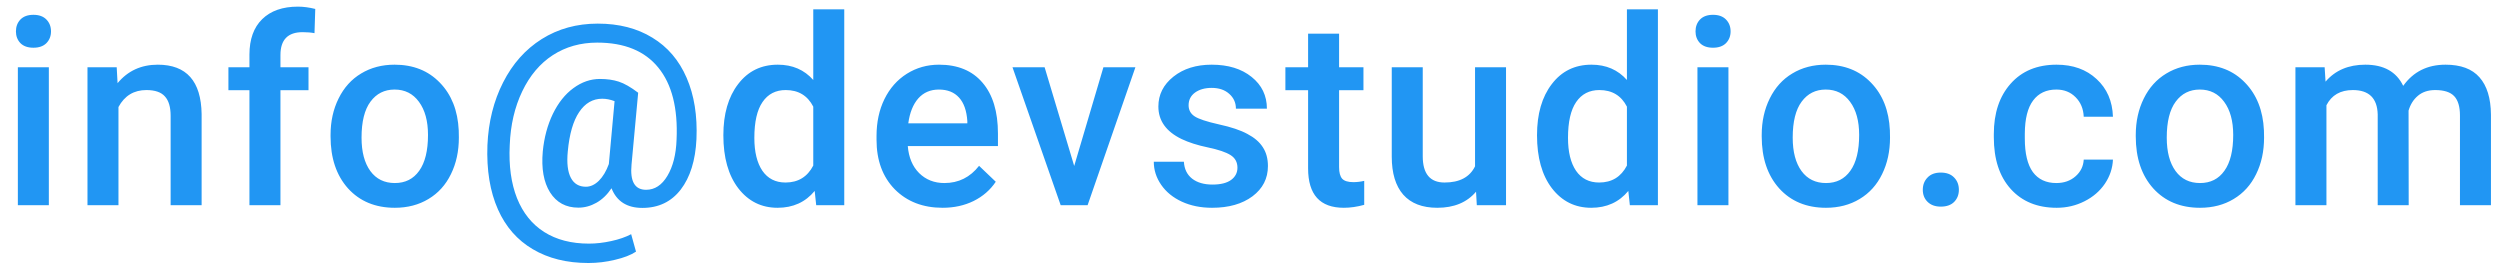
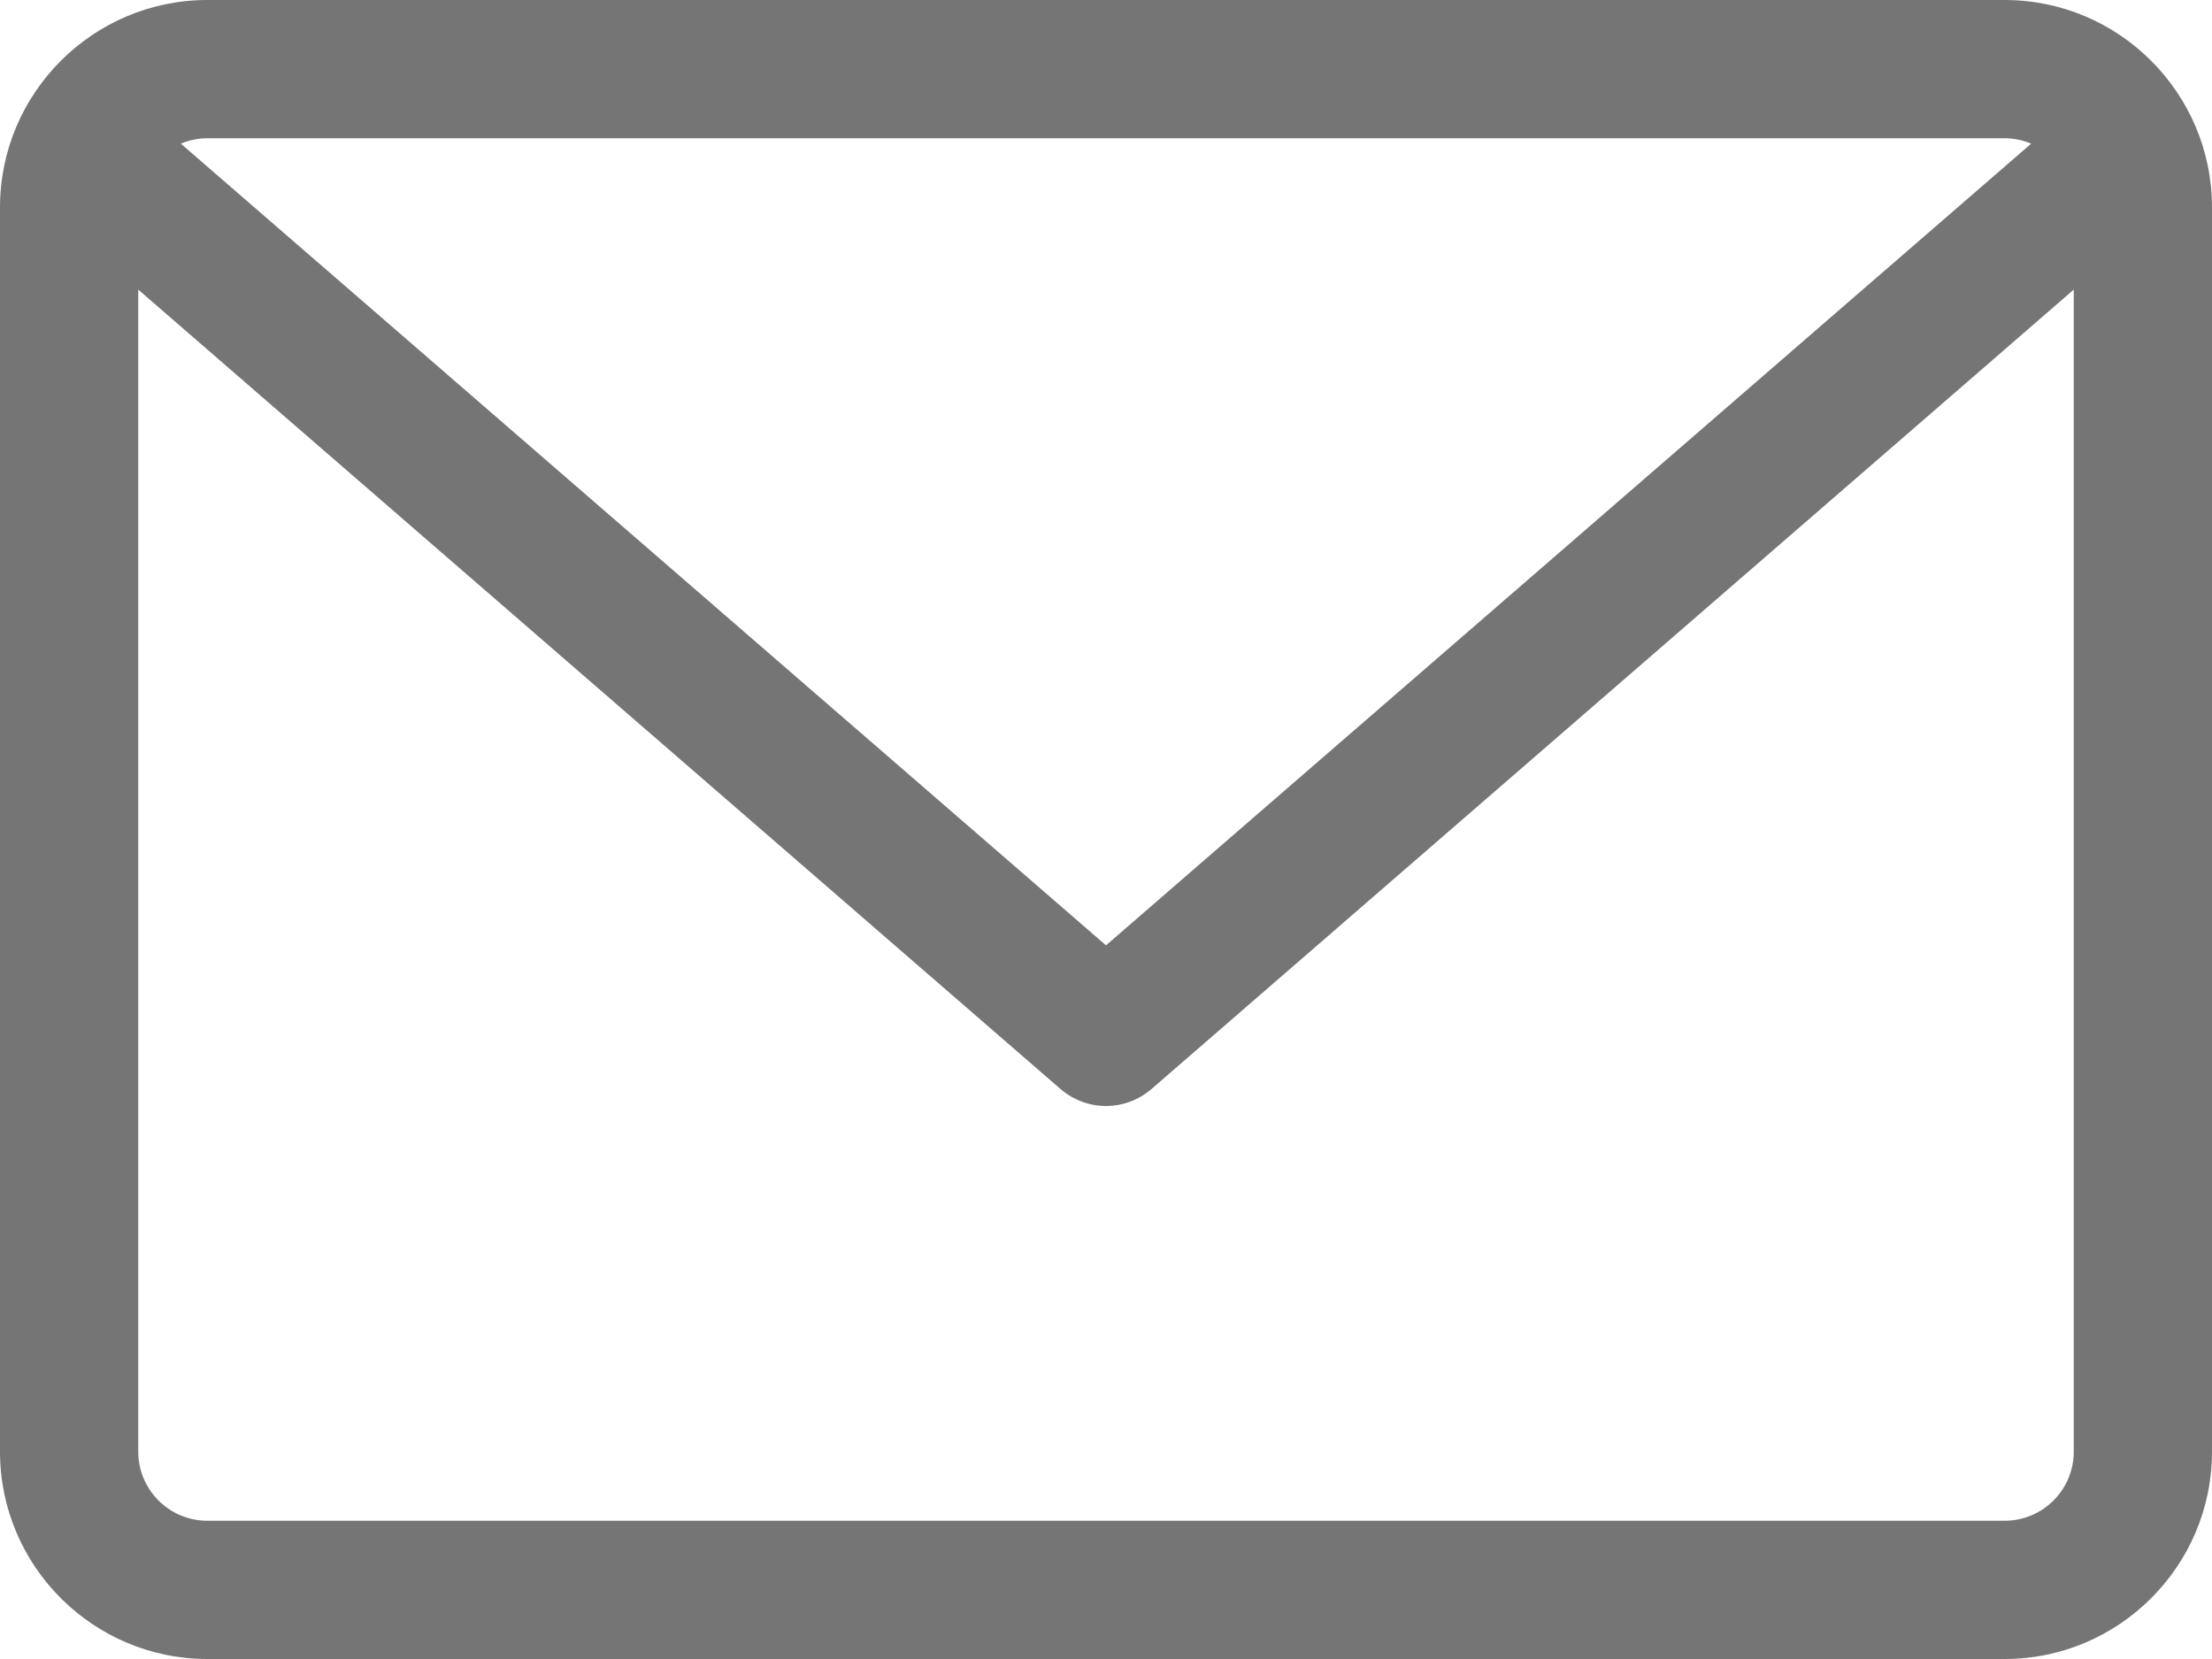
- <svg xmlns="http://www.w3.org/2000/svg" width="134" height="15" viewBox="0 0 134 15" fill="none">
-   <path d="M2.618 11H0.957V3.604H2.618V11ZM0.854 1.683C0.854 1.427 0.934 1.215 1.094 1.047C1.258 0.878 1.49 0.794 1.791 0.794C2.092 0.794 2.324 0.878 2.488 1.047C2.652 1.215 2.734 1.427 2.734 1.683C2.734 1.933 2.652 2.143 2.488 2.312C2.324 2.476 2.092 2.558 1.791 2.558C1.49 2.558 1.258 2.476 1.094 2.312C0.934 2.143 0.854 1.933 0.854 1.683ZM6.255 3.604L6.302 4.458C6.849 3.797 7.567 3.467 8.456 3.467C9.996 3.467 10.78 4.349 10.807 6.112V11H9.146V6.208C9.146 5.739 9.044 5.392 8.839 5.169C8.638 4.941 8.308 4.827 7.847 4.827C7.177 4.827 6.678 5.13 6.35 5.736V11H4.689V3.604H6.255ZM13.37 11V4.834H12.243V3.604H13.37V2.927C13.37 2.106 13.598 1.473 14.054 1.026C14.51 0.58 15.148 0.356 15.968 0.356C16.26 0.356 16.57 0.397 16.898 0.479L16.857 1.778C16.675 1.742 16.463 1.724 16.221 1.724C15.428 1.724 15.032 2.132 15.032 2.947V3.604H16.536V4.834H15.032V11H13.37ZM17.718 7.233C17.718 6.509 17.861 5.857 18.149 5.278C18.436 4.695 18.839 4.248 19.359 3.938C19.878 3.624 20.475 3.467 21.15 3.467C22.148 3.467 22.956 3.788 23.576 4.431C24.201 5.073 24.538 5.925 24.588 6.987L24.595 7.377C24.595 8.106 24.454 8.758 24.171 9.332C23.893 9.906 23.492 10.351 22.968 10.665C22.448 10.979 21.847 11.137 21.163 11.137C20.12 11.137 19.283 10.79 18.654 10.098C18.03 9.4 17.718 8.473 17.718 7.315V7.233ZM19.379 7.377C19.379 8.138 19.536 8.735 19.851 9.168C20.165 9.596 20.603 9.811 21.163 9.811C21.724 9.811 22.159 9.592 22.469 9.154C22.783 8.717 22.941 8.076 22.941 7.233C22.941 6.486 22.779 5.894 22.455 5.456C22.136 5.019 21.701 4.8 21.15 4.8C20.607 4.8 20.177 5.016 19.858 5.449C19.539 5.878 19.379 6.52 19.379 7.377ZM37.33 7.459C37.275 8.598 36.995 9.498 36.489 10.159C35.983 10.815 35.297 11.144 34.431 11.144C33.607 11.144 33.055 10.793 32.777 10.091C32.545 10.437 32.274 10.697 31.964 10.87C31.658 11.043 31.337 11.13 31 11.13C30.334 11.13 29.829 10.856 29.482 10.31C29.14 9.763 29.011 9.031 29.093 8.115C29.166 7.372 29.346 6.702 29.633 6.105C29.924 5.508 30.291 5.048 30.733 4.725C31.18 4.396 31.654 4.232 32.155 4.232C32.538 4.232 32.875 4.28 33.167 4.376C33.463 4.472 33.809 4.67 34.206 4.971L33.85 8.819C33.764 9.722 34.024 10.173 34.63 10.173C35.095 10.173 35.475 9.924 35.771 9.428C36.072 8.926 36.236 8.279 36.264 7.486C36.341 5.805 36.015 4.517 35.286 3.624C34.561 2.731 33.47 2.284 32.012 2.284C31.118 2.284 30.325 2.507 29.633 2.954C28.945 3.401 28.398 4.048 27.992 4.896C27.587 5.739 27.363 6.7 27.322 7.78C27.267 8.879 27.397 9.826 27.712 10.624C28.031 11.417 28.516 12.021 29.168 12.435C29.824 12.85 30.624 13.058 31.567 13.058C31.95 13.058 32.349 13.012 32.764 12.921C33.183 12.83 33.538 12.707 33.83 12.552L34.09 13.488C33.812 13.671 33.436 13.816 32.962 13.926C32.492 14.04 32.018 14.097 31.54 14.097C30.382 14.097 29.389 13.851 28.559 13.358C27.73 12.871 27.108 12.162 26.693 11.232C26.265 10.271 26.076 9.12 26.126 7.78C26.18 6.532 26.461 5.41 26.967 4.417C27.473 3.419 28.163 2.644 29.038 2.093C29.918 1.541 30.918 1.266 32.039 1.266C33.174 1.266 34.149 1.516 34.965 2.018C35.785 2.514 36.398 3.232 36.804 4.171C37.209 5.105 37.385 6.201 37.33 7.459ZM30.433 8.115C30.373 8.735 30.428 9.207 30.597 9.53C30.765 9.849 31.034 10.009 31.403 10.009C31.649 10.009 31.882 9.902 32.1 9.688C32.319 9.469 32.497 9.17 32.634 8.792L32.941 5.422C32.713 5.335 32.492 5.292 32.278 5.292C31.772 5.292 31.36 5.531 31.041 6.01C30.722 6.484 30.519 7.186 30.433 8.115ZM38.772 7.247C38.772 6.108 39.036 5.194 39.565 4.506C40.094 3.813 40.802 3.467 41.691 3.467C42.475 3.467 43.108 3.74 43.591 4.287V0.5H45.252V11H43.749L43.667 10.234C43.17 10.836 42.507 11.137 41.677 11.137C40.812 11.137 40.11 10.788 39.572 10.091C39.039 9.394 38.772 8.446 38.772 7.247ZM40.433 7.391C40.433 8.143 40.577 8.73 40.864 9.154C41.156 9.574 41.568 9.783 42.101 9.783C42.78 9.783 43.277 9.48 43.591 8.874V5.716C43.286 5.123 42.794 4.827 42.115 4.827C41.577 4.827 41.162 5.041 40.871 5.47C40.579 5.894 40.433 6.534 40.433 7.391ZM50.523 11.137C49.47 11.137 48.615 10.806 47.959 10.146C47.308 9.48 46.982 8.596 46.982 7.493V7.288C46.982 6.55 47.123 5.891 47.406 5.312C47.693 4.729 48.094 4.276 48.609 3.952C49.124 3.629 49.698 3.467 50.331 3.467C51.339 3.467 52.115 3.788 52.662 4.431C53.214 5.073 53.49 5.982 53.49 7.158V7.828H48.657C48.707 8.439 48.91 8.922 49.265 9.277C49.625 9.633 50.076 9.811 50.618 9.811C51.38 9.811 51.999 9.503 52.478 8.888L53.373 9.742C53.077 10.184 52.681 10.528 52.184 10.774C51.692 11.016 51.138 11.137 50.523 11.137ZM50.325 4.8C49.869 4.8 49.5 4.959 49.217 5.278C48.939 5.597 48.761 6.042 48.684 6.611H51.849V6.488C51.812 5.932 51.664 5.513 51.405 5.23C51.145 4.943 50.785 4.8 50.325 4.8ZM57.577 8.895L59.143 3.604H60.858L58.295 11H56.853L54.269 3.604H55.991L57.577 8.895ZM66.327 8.99C66.327 8.694 66.204 8.468 65.958 8.313C65.716 8.159 65.313 8.022 64.748 7.903C64.183 7.785 63.711 7.634 63.333 7.452C62.503 7.051 62.089 6.47 62.089 5.709C62.089 5.071 62.358 4.538 62.895 4.109C63.433 3.681 64.117 3.467 64.946 3.467C65.83 3.467 66.543 3.686 67.086 4.123C67.633 4.561 67.906 5.128 67.906 5.825H66.245C66.245 5.506 66.126 5.242 65.889 5.032C65.652 4.818 65.338 4.711 64.946 4.711C64.582 4.711 64.283 4.795 64.05 4.964C63.823 5.132 63.709 5.358 63.709 5.641C63.709 5.896 63.816 6.094 64.03 6.235C64.244 6.377 64.677 6.52 65.329 6.666C65.981 6.807 66.491 6.978 66.86 7.179C67.234 7.375 67.51 7.612 67.687 7.89C67.87 8.168 67.961 8.505 67.961 8.901C67.961 9.567 67.685 10.107 67.134 10.521C66.582 10.932 65.86 11.137 64.967 11.137C64.36 11.137 63.82 11.027 63.346 10.809C62.873 10.59 62.503 10.289 62.239 9.906C61.975 9.523 61.843 9.111 61.843 8.669H63.456C63.479 9.061 63.627 9.364 63.9 9.578C64.174 9.788 64.536 9.893 64.987 9.893C65.425 9.893 65.757 9.811 65.985 9.646C66.213 9.478 66.327 9.259 66.327 8.99ZM71.775 1.806V3.604H73.081V4.834H71.775V8.963C71.775 9.245 71.83 9.451 71.939 9.578C72.053 9.701 72.253 9.763 72.54 9.763C72.732 9.763 72.926 9.74 73.122 9.694V10.979C72.743 11.084 72.379 11.137 72.028 11.137C70.752 11.137 70.114 10.433 70.114 9.024V4.834H68.897V3.604H70.114V1.806H71.775ZM79.116 10.275C78.629 10.85 77.936 11.137 77.038 11.137C76.236 11.137 75.628 10.902 75.213 10.433C74.803 9.963 74.598 9.284 74.598 8.396V3.604H76.259V8.375C76.259 9.314 76.649 9.783 77.428 9.783C78.235 9.783 78.779 9.494 79.062 8.915V3.604H80.723V11H79.157L79.116 10.275ZM82.384 7.247C82.384 6.108 82.648 5.194 83.177 4.506C83.705 3.813 84.414 3.467 85.303 3.467C86.087 3.467 86.72 3.74 87.203 4.287V0.5H88.864V11H87.36L87.278 10.234C86.781 10.836 86.118 11.137 85.289 11.137C84.423 11.137 83.721 10.788 83.183 10.091C82.65 9.394 82.384 8.446 82.384 7.247ZM84.045 7.391C84.045 8.143 84.188 8.73 84.475 9.154C84.767 9.574 85.18 9.783 85.713 9.783C86.392 9.783 86.889 9.48 87.203 8.874V5.716C86.898 5.123 86.406 4.827 85.727 4.827C85.189 4.827 84.774 5.041 84.482 5.47C84.191 5.894 84.045 6.534 84.045 7.391ZM92.644 11H90.983V3.604H92.644V11ZM90.88 1.683C90.88 1.427 90.96 1.215 91.12 1.047C91.284 0.878 91.516 0.794 91.817 0.794C92.118 0.794 92.35 0.878 92.514 1.047C92.678 1.215 92.76 1.427 92.76 1.683C92.76 1.933 92.678 2.143 92.514 2.312C92.35 2.476 92.118 2.558 91.817 2.558C91.516 2.558 91.284 2.476 91.12 2.312C90.96 2.143 90.88 1.933 90.88 1.683ZM94.428 7.233C94.428 6.509 94.572 5.857 94.859 5.278C95.146 4.695 95.549 4.248 96.069 3.938C96.588 3.624 97.185 3.467 97.86 3.467C98.858 3.467 99.667 3.788 100.286 4.431C100.911 5.073 101.248 5.925 101.298 6.987L101.305 7.377C101.305 8.106 101.164 8.758 100.881 9.332C100.603 9.906 100.202 10.351 99.678 10.665C99.159 10.979 98.557 11.137 97.873 11.137C96.83 11.137 95.993 10.79 95.365 10.098C94.74 9.4 94.428 8.473 94.428 7.315V7.233ZM96.089 7.377C96.089 8.138 96.246 8.735 96.561 9.168C96.875 9.596 97.313 9.811 97.873 9.811C98.434 9.811 98.869 9.592 99.179 9.154C99.493 8.717 99.651 8.076 99.651 7.233C99.651 6.486 99.489 5.894 99.165 5.456C98.846 5.019 98.411 4.8 97.86 4.8C97.317 4.8 96.887 5.016 96.568 5.449C96.249 5.878 96.089 6.52 96.089 7.377ZM104.025 9.25C104.335 9.25 104.575 9.339 104.743 9.517C104.912 9.69 104.996 9.909 104.996 10.173C104.996 10.433 104.912 10.649 104.743 10.822C104.575 10.991 104.335 11.075 104.025 11.075C103.729 11.075 103.495 10.991 103.321 10.822C103.148 10.654 103.062 10.437 103.062 10.173C103.062 9.909 103.146 9.69 103.315 9.517C103.483 9.339 103.72 9.25 104.025 9.25ZM110.219 9.811C110.633 9.811 110.977 9.69 111.251 9.448C111.524 9.207 111.67 8.908 111.688 8.553H113.254C113.235 9.013 113.092 9.444 112.823 9.845C112.554 10.241 112.19 10.556 111.729 10.788C111.269 11.021 110.772 11.137 110.239 11.137C109.205 11.137 108.384 10.802 107.778 10.132C107.172 9.462 106.869 8.537 106.869 7.356V7.186C106.869 6.06 107.17 5.16 107.771 4.485C108.373 3.806 109.193 3.467 110.232 3.467C111.112 3.467 111.827 3.724 112.379 4.239C112.935 4.75 113.226 5.422 113.254 6.256H111.688C111.67 5.832 111.524 5.483 111.251 5.21C110.982 4.937 110.638 4.8 110.219 4.8C109.681 4.8 109.266 4.996 108.974 5.388C108.683 5.775 108.535 6.365 108.53 7.158V7.425C108.53 8.227 108.674 8.826 108.961 9.223C109.252 9.615 109.672 9.811 110.219 9.811ZM114.477 7.233C114.477 6.509 114.621 5.857 114.908 5.278C115.195 4.695 115.598 4.248 116.118 3.938C116.637 3.624 117.234 3.467 117.909 3.467C118.907 3.467 119.716 3.788 120.335 4.431C120.96 5.073 121.297 5.925 121.347 6.987L121.354 7.377C121.354 8.106 121.213 8.758 120.93 9.332C120.652 9.906 120.251 10.351 119.727 10.665C119.208 10.979 118.606 11.137 117.922 11.137C116.879 11.137 116.043 10.79 115.414 10.098C114.789 9.4 114.477 8.473 114.477 7.315V7.233ZM116.138 7.377C116.138 8.138 116.295 8.735 116.61 9.168C116.924 9.596 117.362 9.811 117.922 9.811C118.483 9.811 118.918 9.592 119.228 9.154C119.543 8.717 119.7 8.076 119.7 7.233C119.7 6.486 119.538 5.894 119.214 5.456C118.895 5.019 118.46 4.8 117.909 4.8C117.366 4.8 116.936 5.016 116.617 5.449C116.298 5.878 116.138 6.52 116.138 7.377ZM124.601 3.604L124.649 4.376C125.168 3.77 125.879 3.467 126.781 3.467C127.77 3.467 128.447 3.845 128.812 4.602C129.35 3.845 130.106 3.467 131.081 3.467C131.897 3.467 132.503 3.692 132.9 4.144C133.301 4.595 133.506 5.26 133.515 6.14V11H131.854V6.188C131.854 5.718 131.751 5.374 131.546 5.155C131.341 4.937 131.002 4.827 130.528 4.827C130.149 4.827 129.839 4.93 129.598 5.135C129.361 5.335 129.195 5.6 129.099 5.928L129.106 11H127.445V6.133C127.422 5.262 126.977 4.827 126.112 4.827C125.446 4.827 124.975 5.098 124.697 5.641V11H123.035V3.604H124.601Z" fill="#2196F3" />
+ <svg xmlns="http://www.w3.org/2000/svg" width="16" height="12" viewBox="0 0 16 12" fill="none">
+   <path d="M14.5 0H1.5C0.673 0 0 0.673 0 1.5V10.5C0 11.327 0.673 12 1.5 12H14.5C15.327 12 16 11.327 16 10.5V1.5C16 0.673 15.327 0 14.5 0ZM14.5 1C14.568 1 14.633 1.014 14.692 1.039L8 6.838L1.308 1.039C1.367 1.014 1.432 1 1.5 1H14.5ZM14.5 11H1.5C1.224 11 1 10.776 1 10.5V2.095L7.672 7.878C7.767 7.959 7.883 8 8 8C8.117 8 8.233 7.959 8.328 7.878L15 2.095V10.5C15 10.776 14.776 11 14.5 11Z" fill="#757575" />
</svg>
